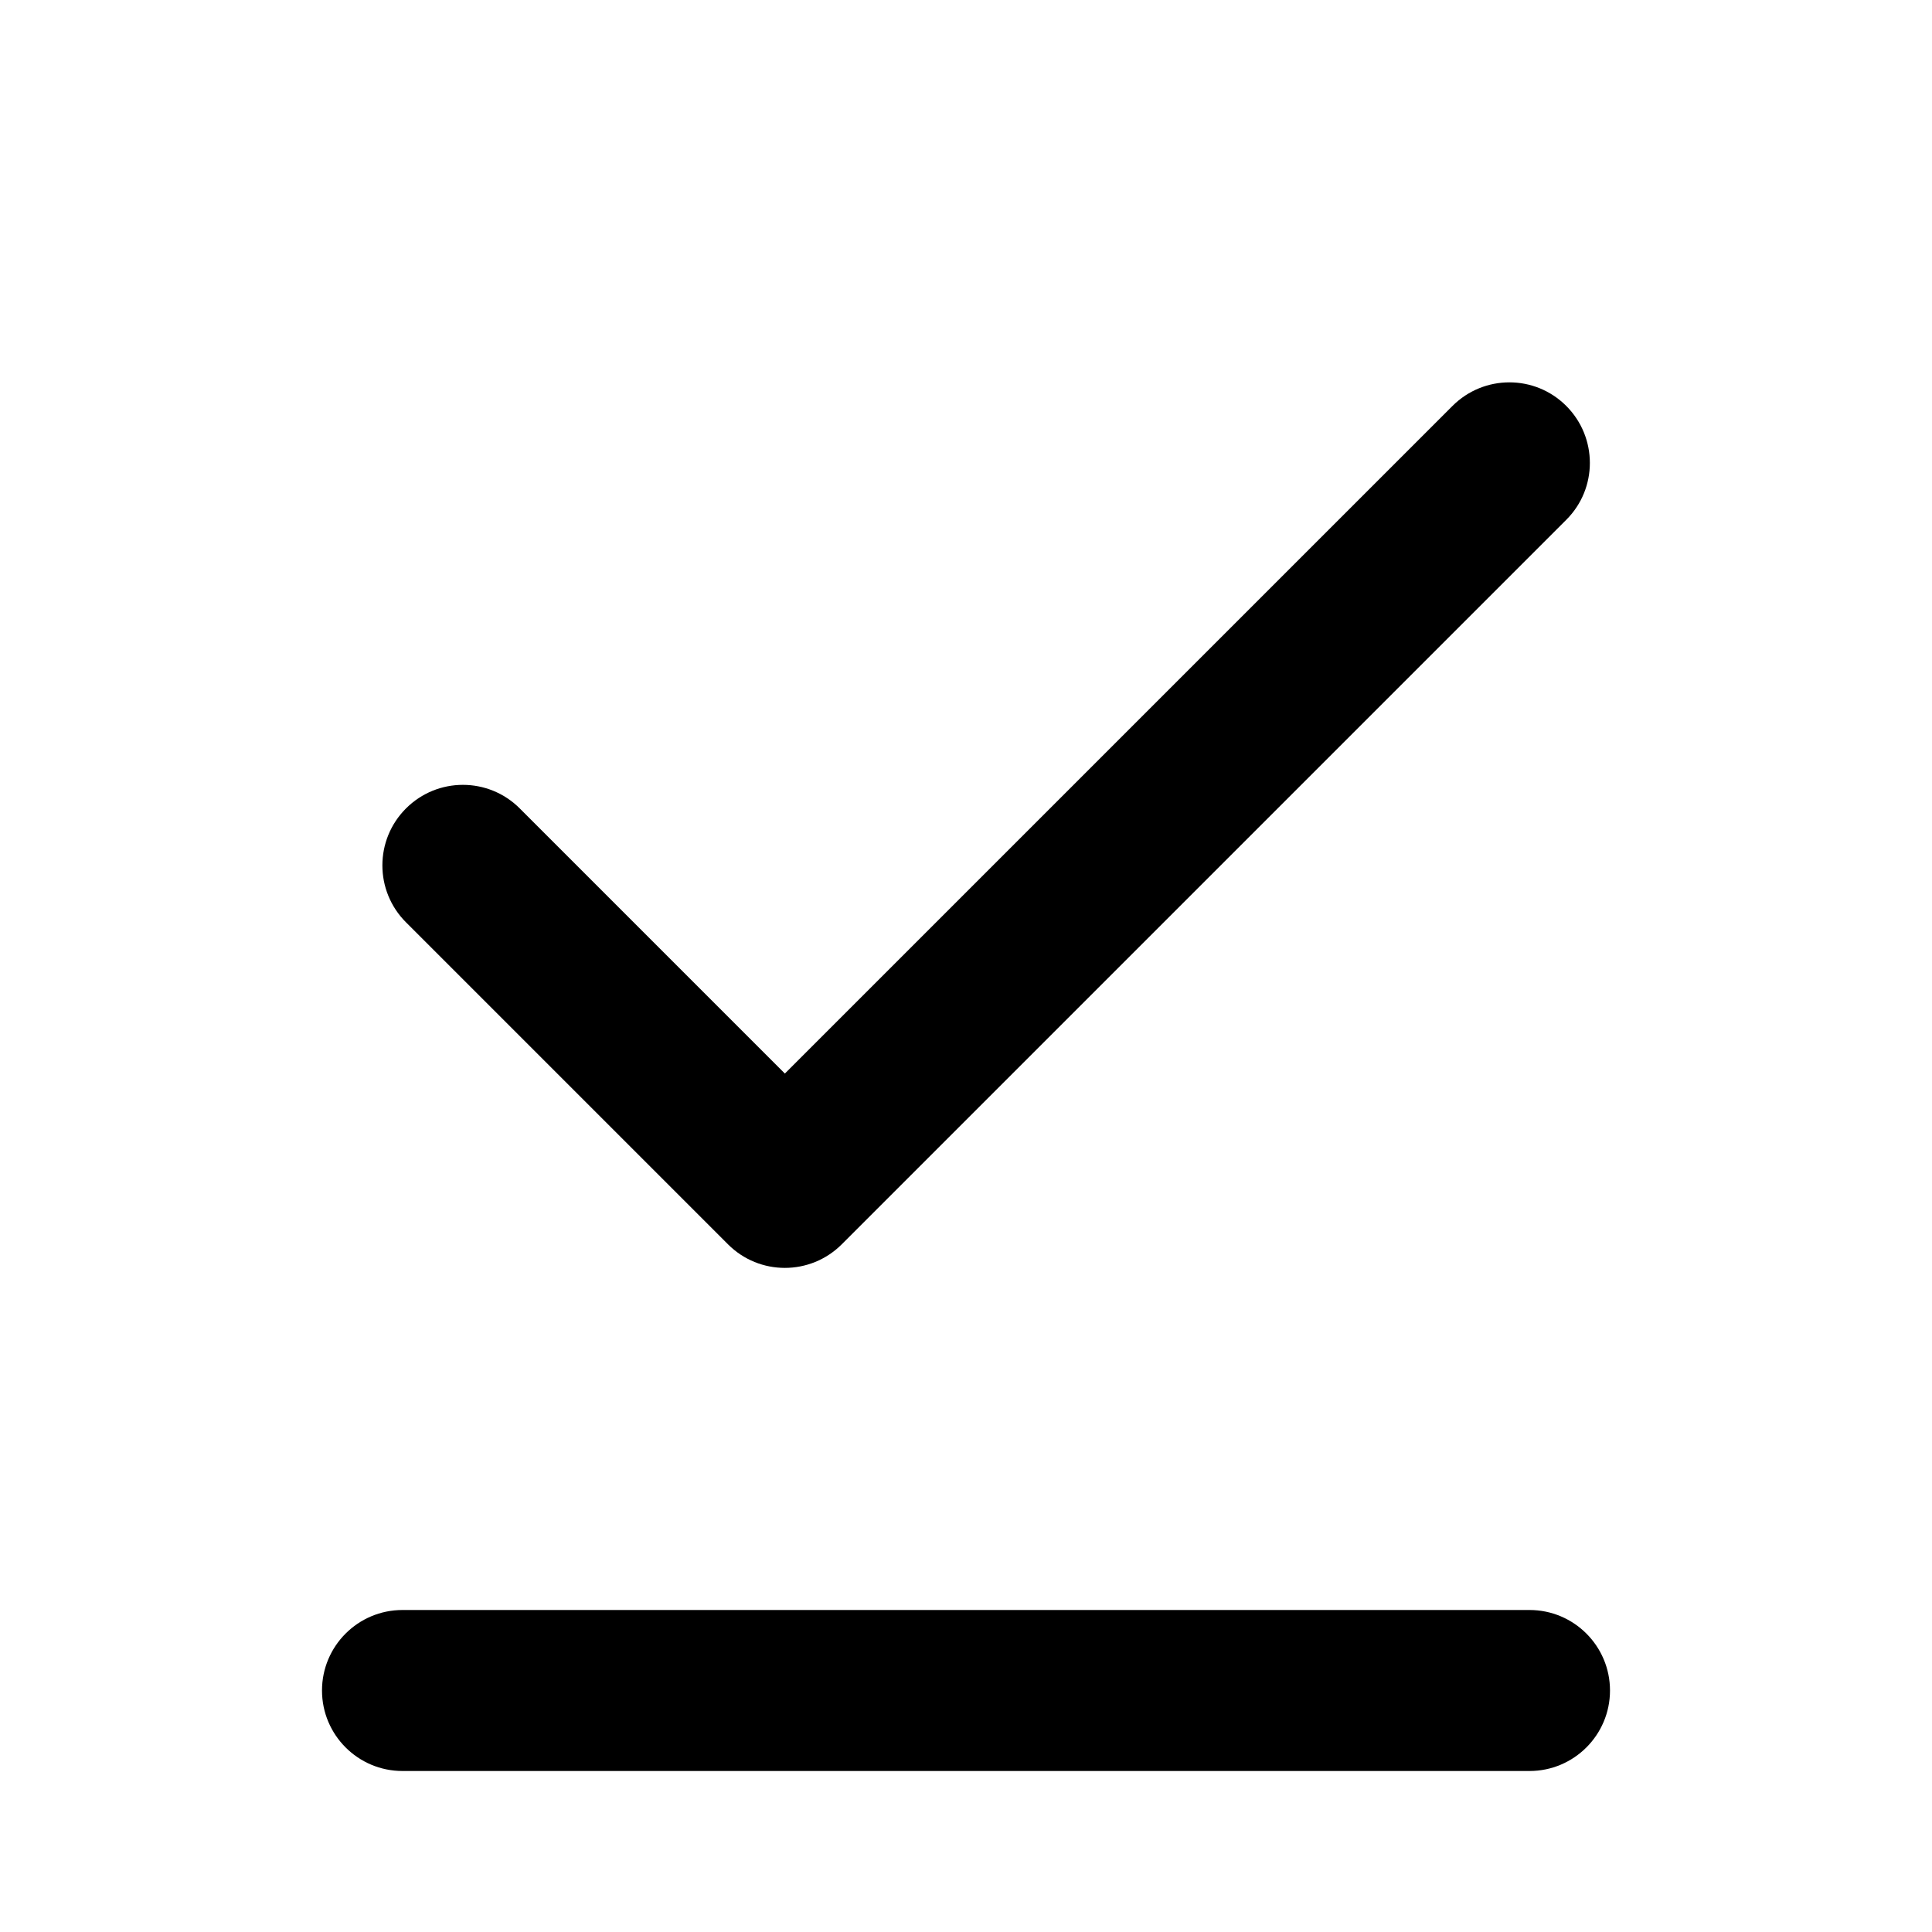
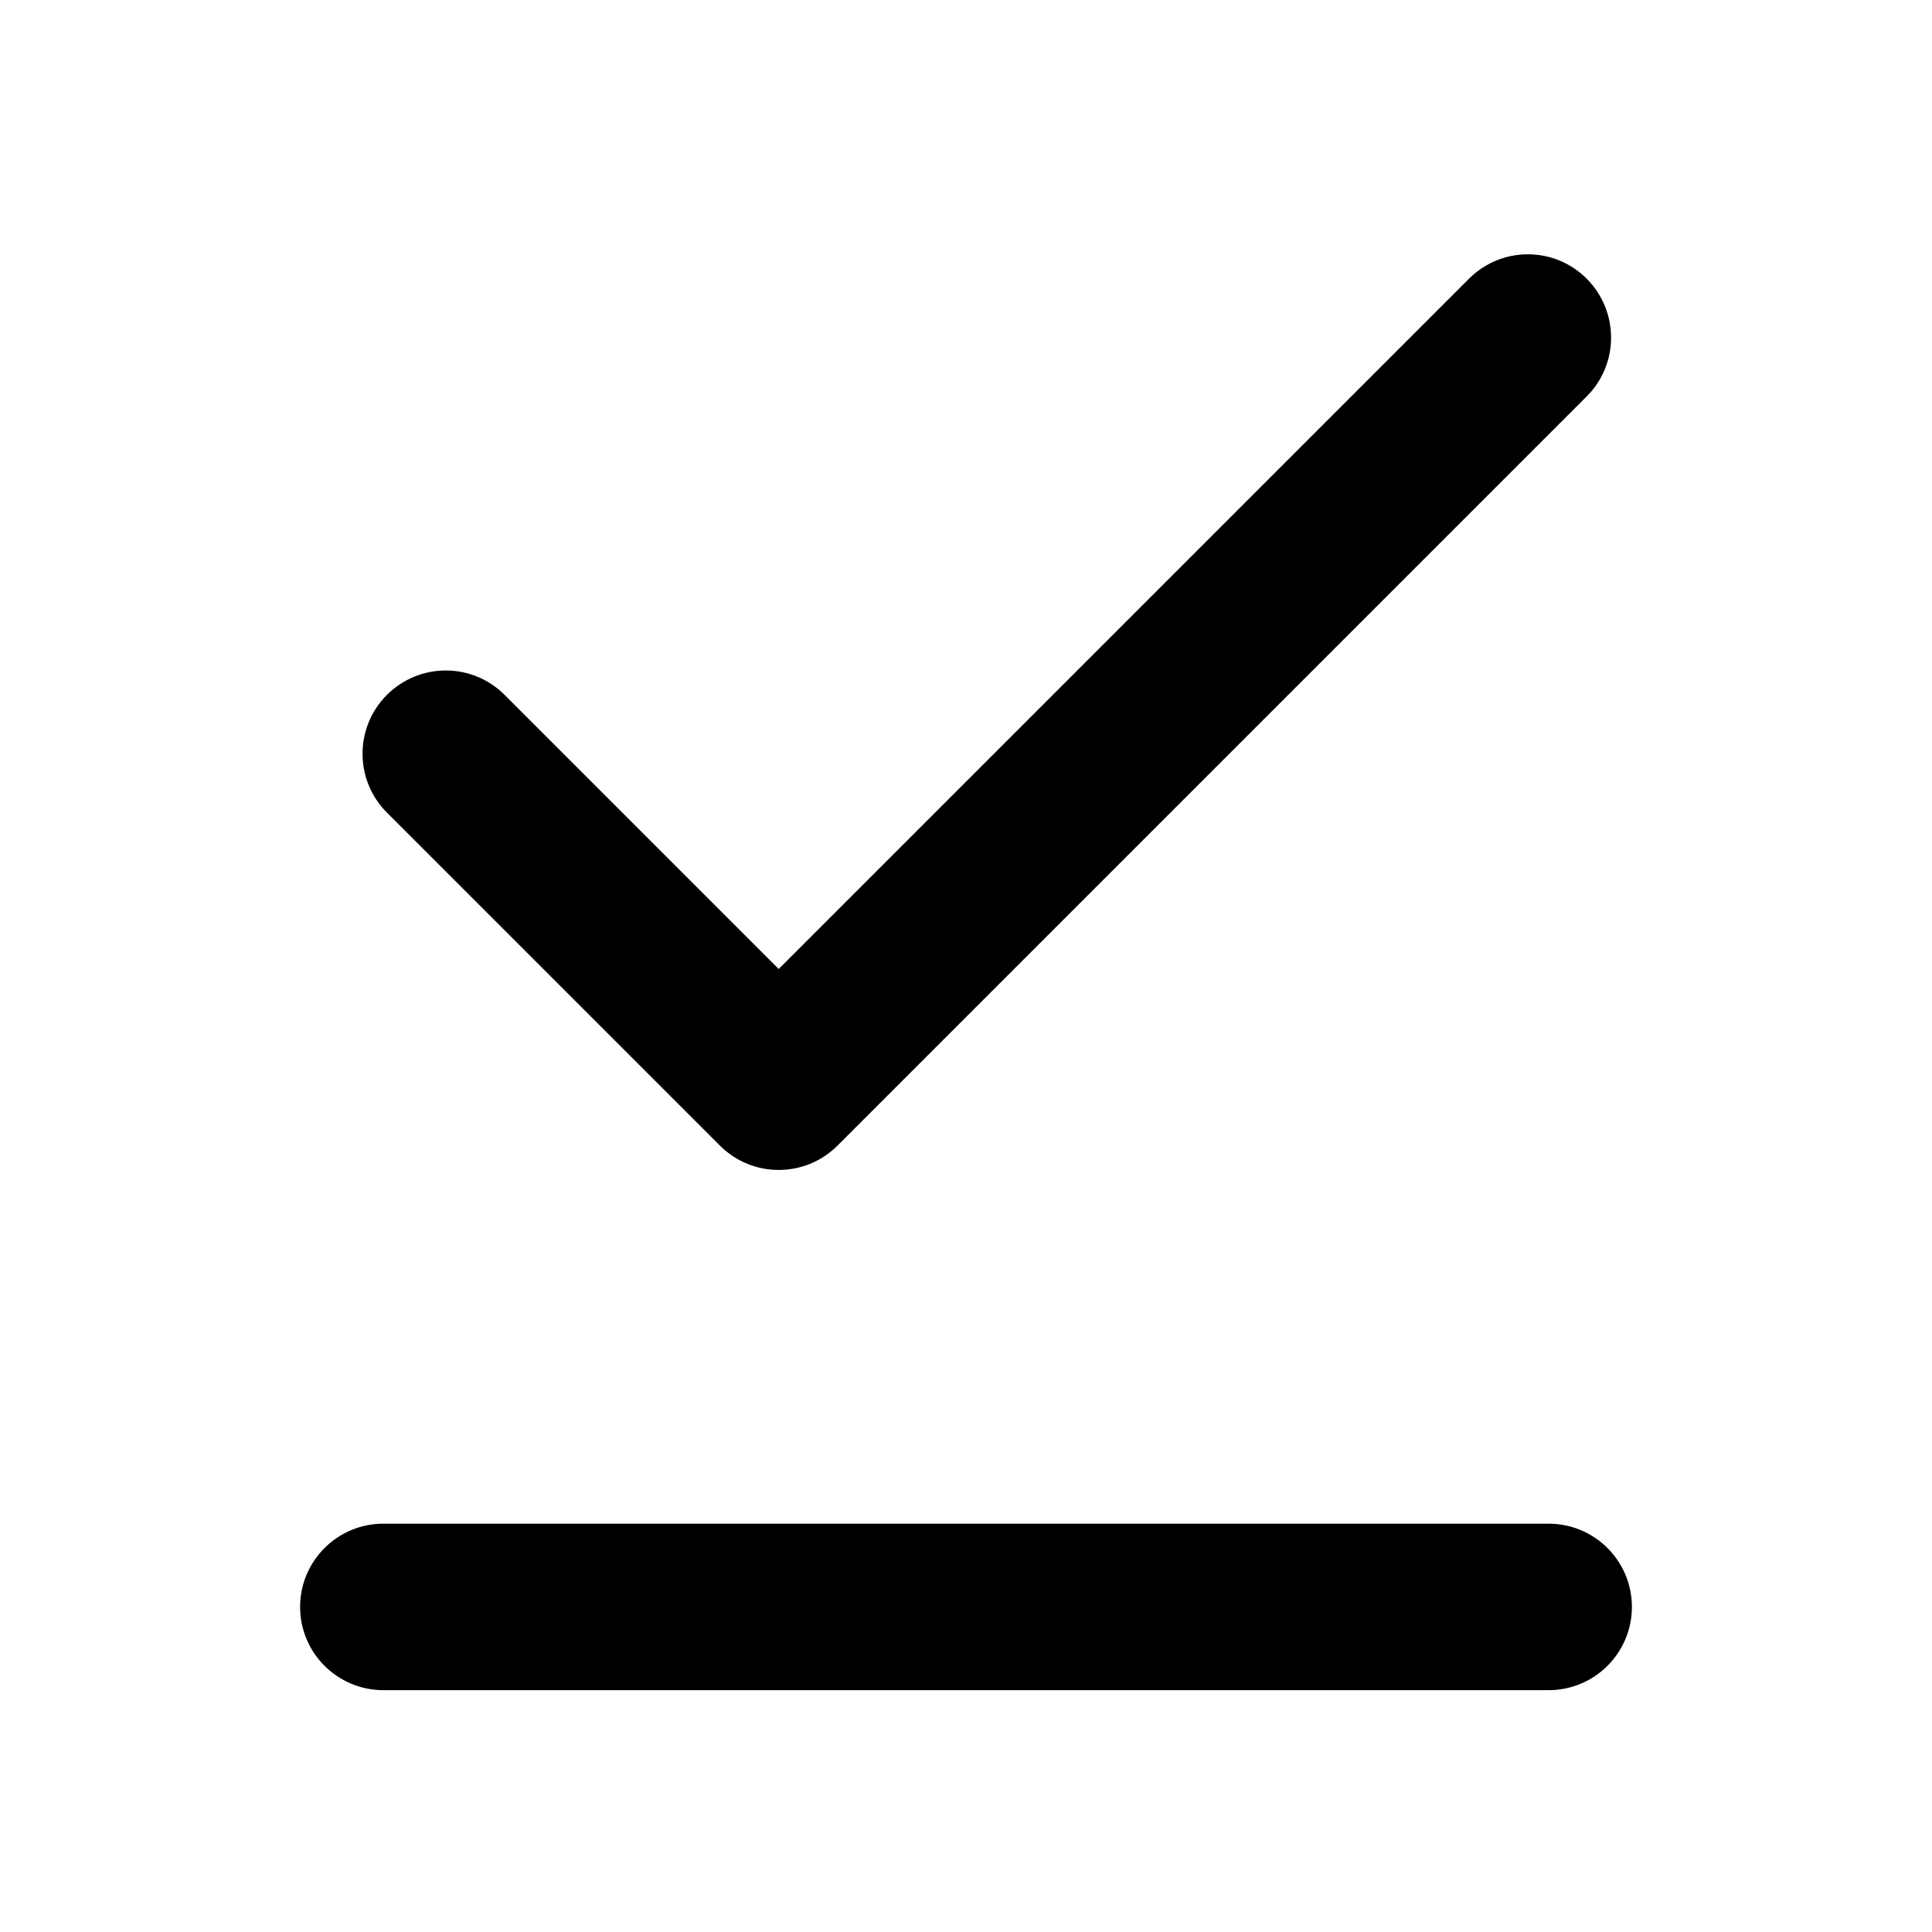
<svg xmlns="http://www.w3.org/2000/svg" id="save-solid" width="24" height="24" viewBox="0 0 24 24" fill="currentColor" aria-hidden="true">
-   <g>
-     <path fill="currentColor" d="M19 20c0.552 0 1 0.448 1 1 0 0.552 -0.448 1 -1 1H5c-0.552 0 -1 -0.448 -1 -1 0 -0.552 0.448 -1 1 -1zm-0.957 -14.957c0.391 -0.391 1.024 -0.391 1.414 0s0.391 1.024 0 1.414l-9 9c-0.391 0.391 -1.024 0.391 -1.414 0l-4 -4c-0.391 -0.391 -0.39 -1.024 0 -1.414 0.391 -0.391 1.024 -0.391 1.414 0L9.75 13.336z" stroke-width="1" />
+   <g transform="translate(12 12) scale(1.034) translate(-12 -13.3)">
+     <g>
+       <path fill="currentColor" d="M19 20c0.552 0 1 0.448 1 1 0 0.552 -0.448 1 -1 1H5c-0.552 0 -1 -0.448 -1 -1 0 -0.552 0.448 -1 1 -1zm-0.957 -14.957c0.391 -0.391 1.024 -0.391 1.414 0s0.391 1.024 0 1.414l-9 9c-0.391 0.391 -1.024 0.391 -1.414 0l-4 -4c-0.391 -0.391 -0.39 -1.024 0 -1.414 0.391 -0.391 1.024 -0.391 1.414 0L9.75 13.336z" />
+     </g>
  </g>
</svg>
